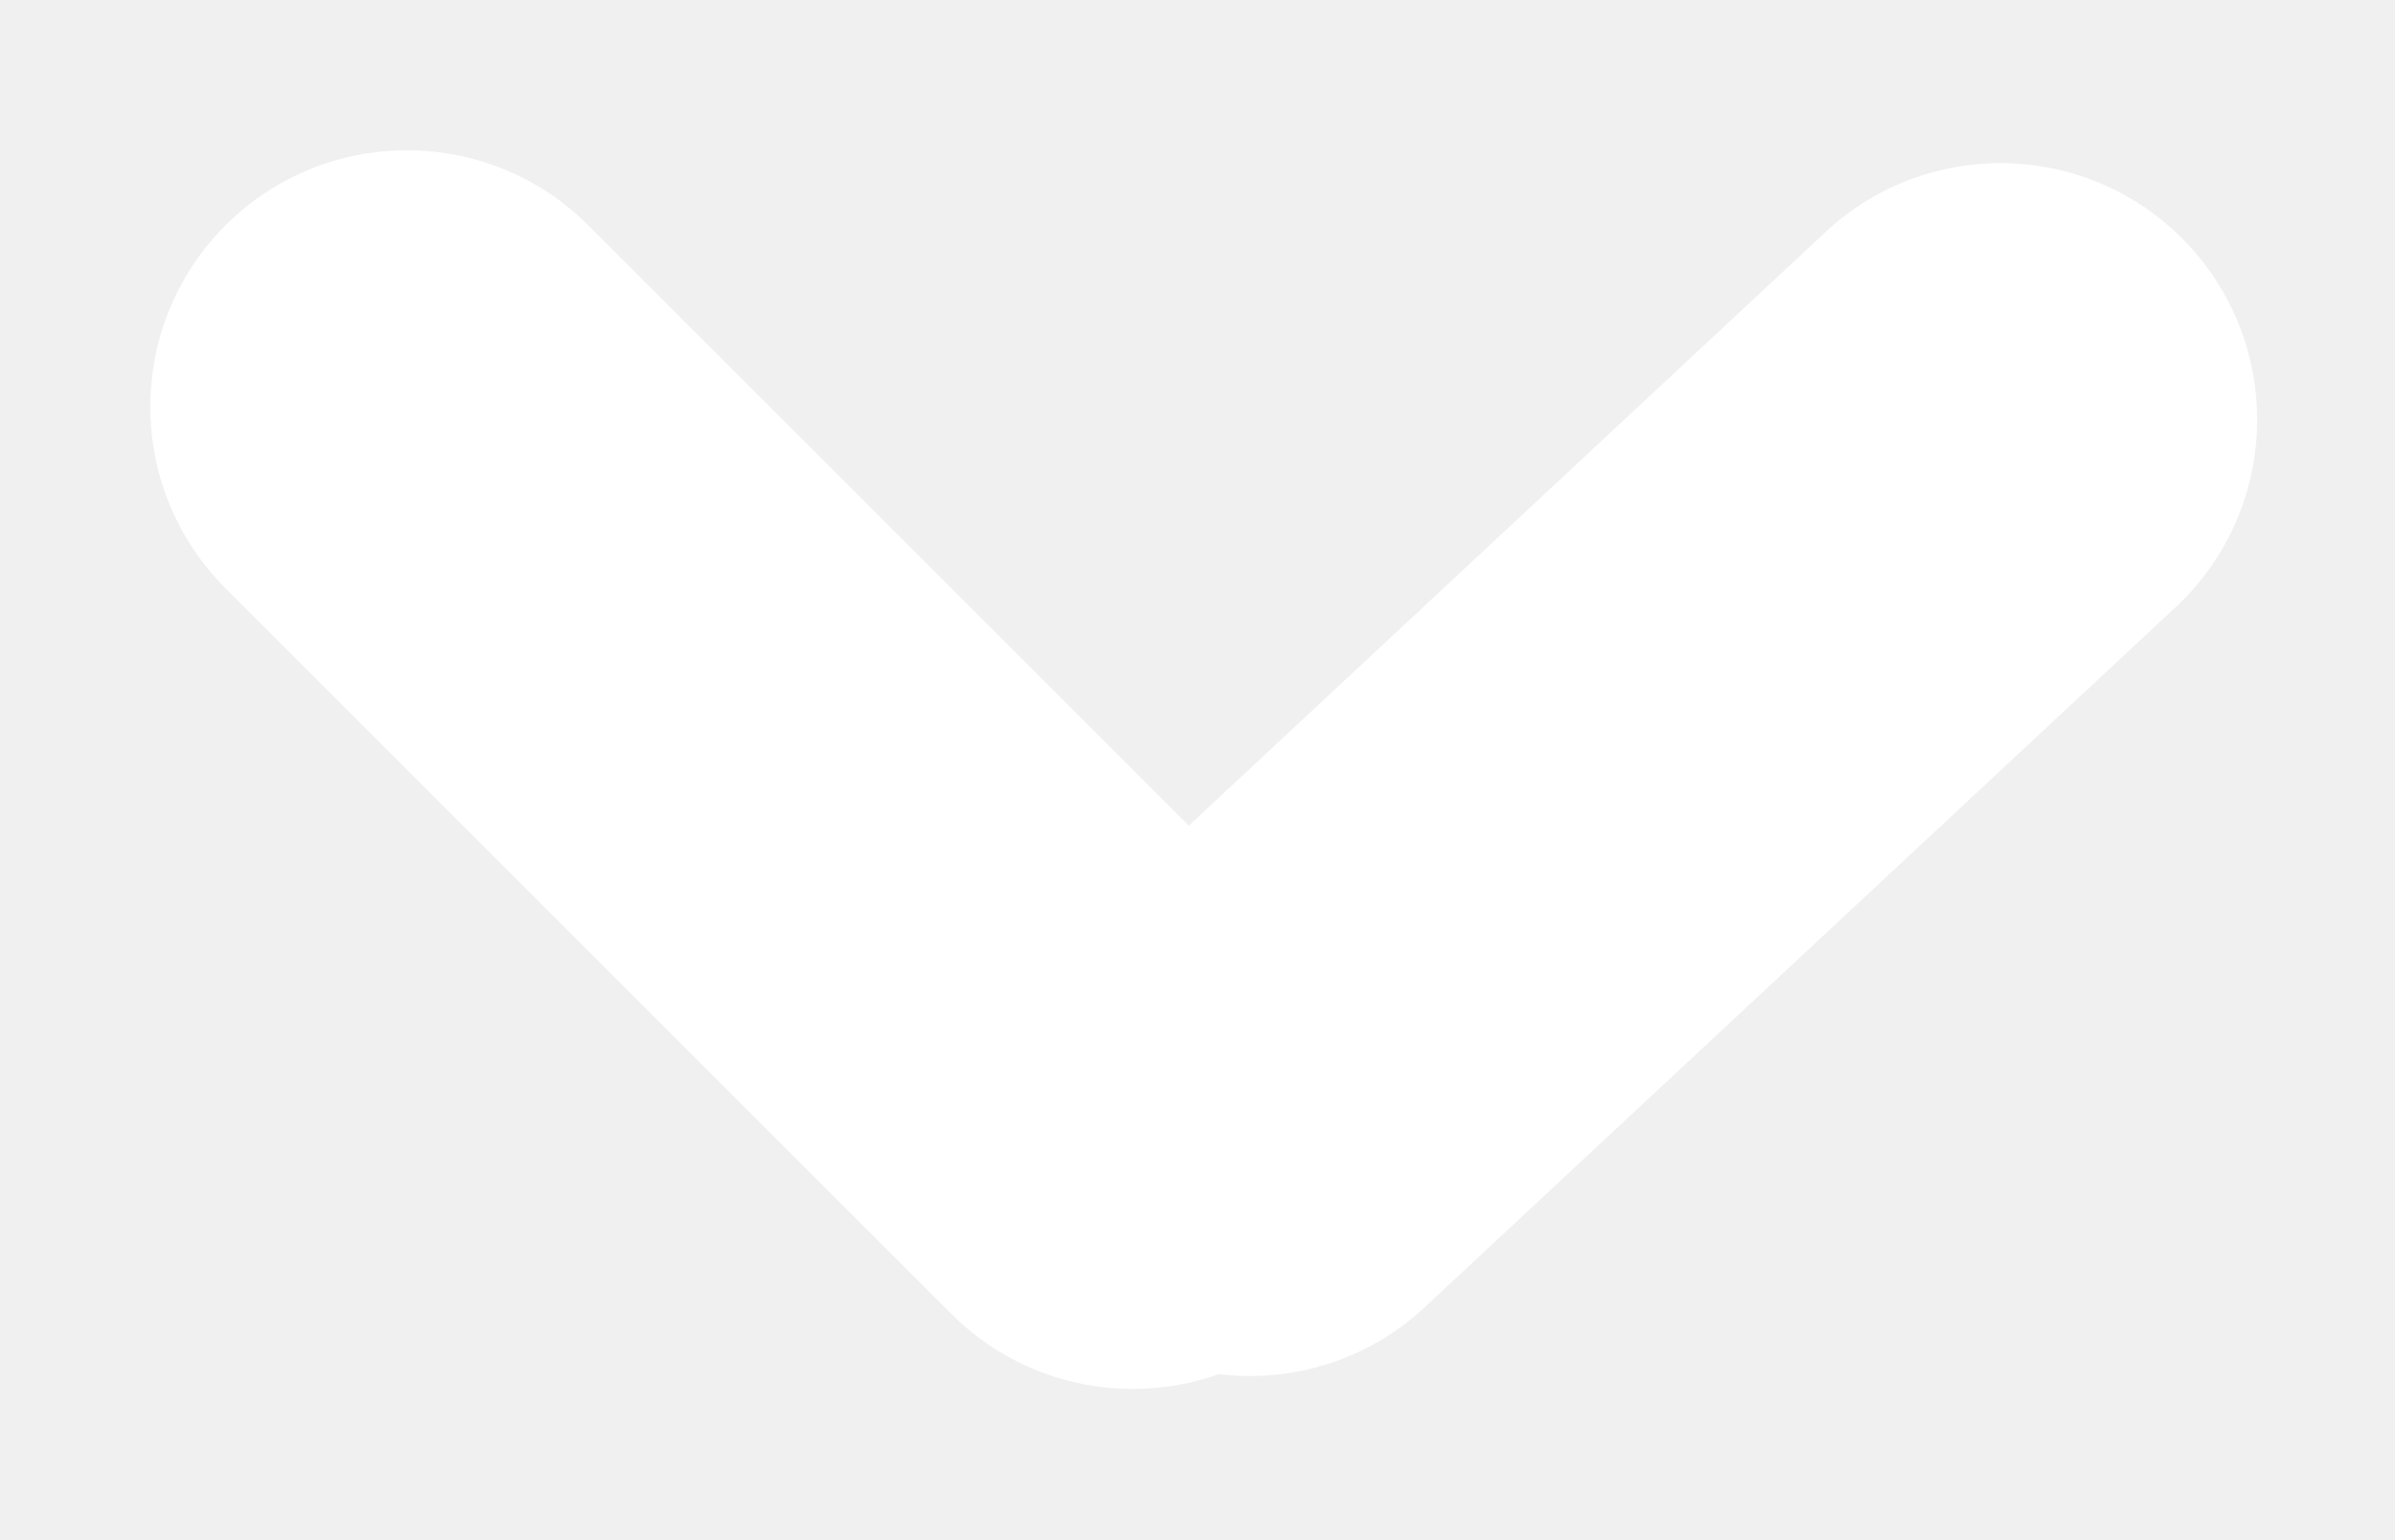
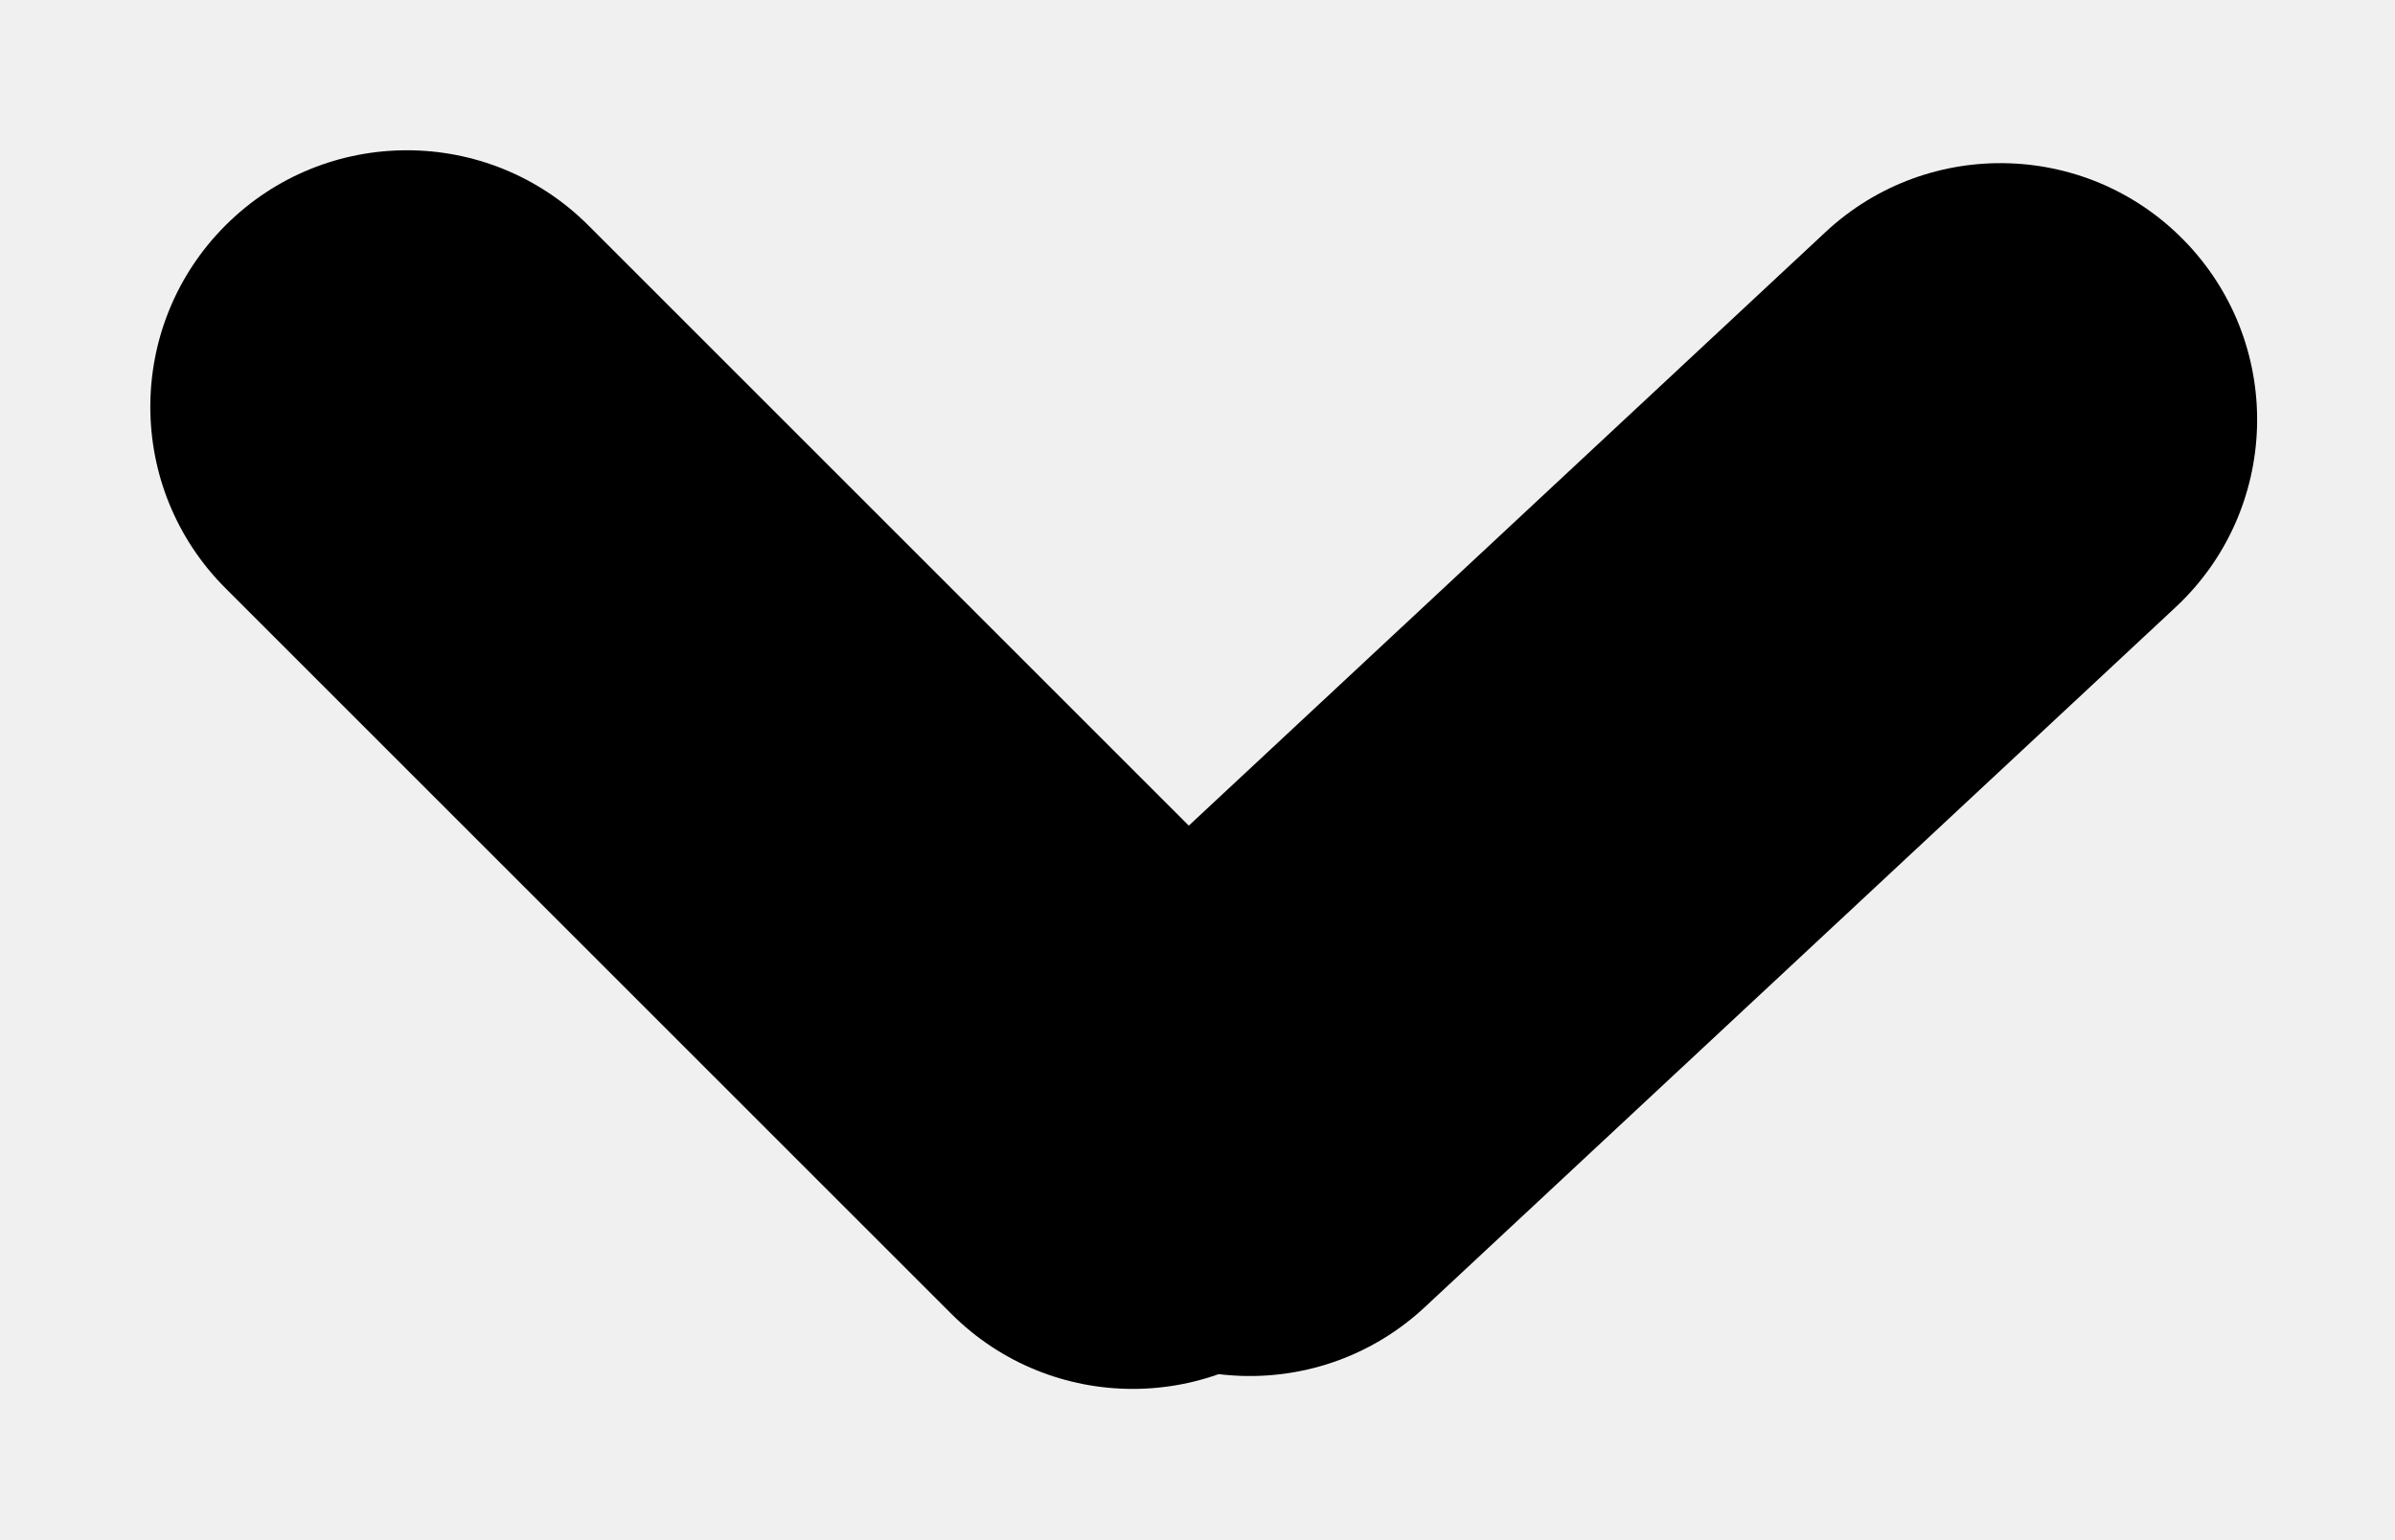
<svg xmlns="http://www.w3.org/2000/svg" width="14" height="9" viewBox="0 0 14 9">
-   <g fill="#FFF" fill-rule="evenodd">
+   <g>
    <rect width="3" height="9" x="3" rx="1.5" transform="rotate(-45 4.5 4.5)" />
    <rect width="3" height="9" x="8" rx="1.5" transform="rotate(47 9.5 4.5)" />
  </g>
</svg>
